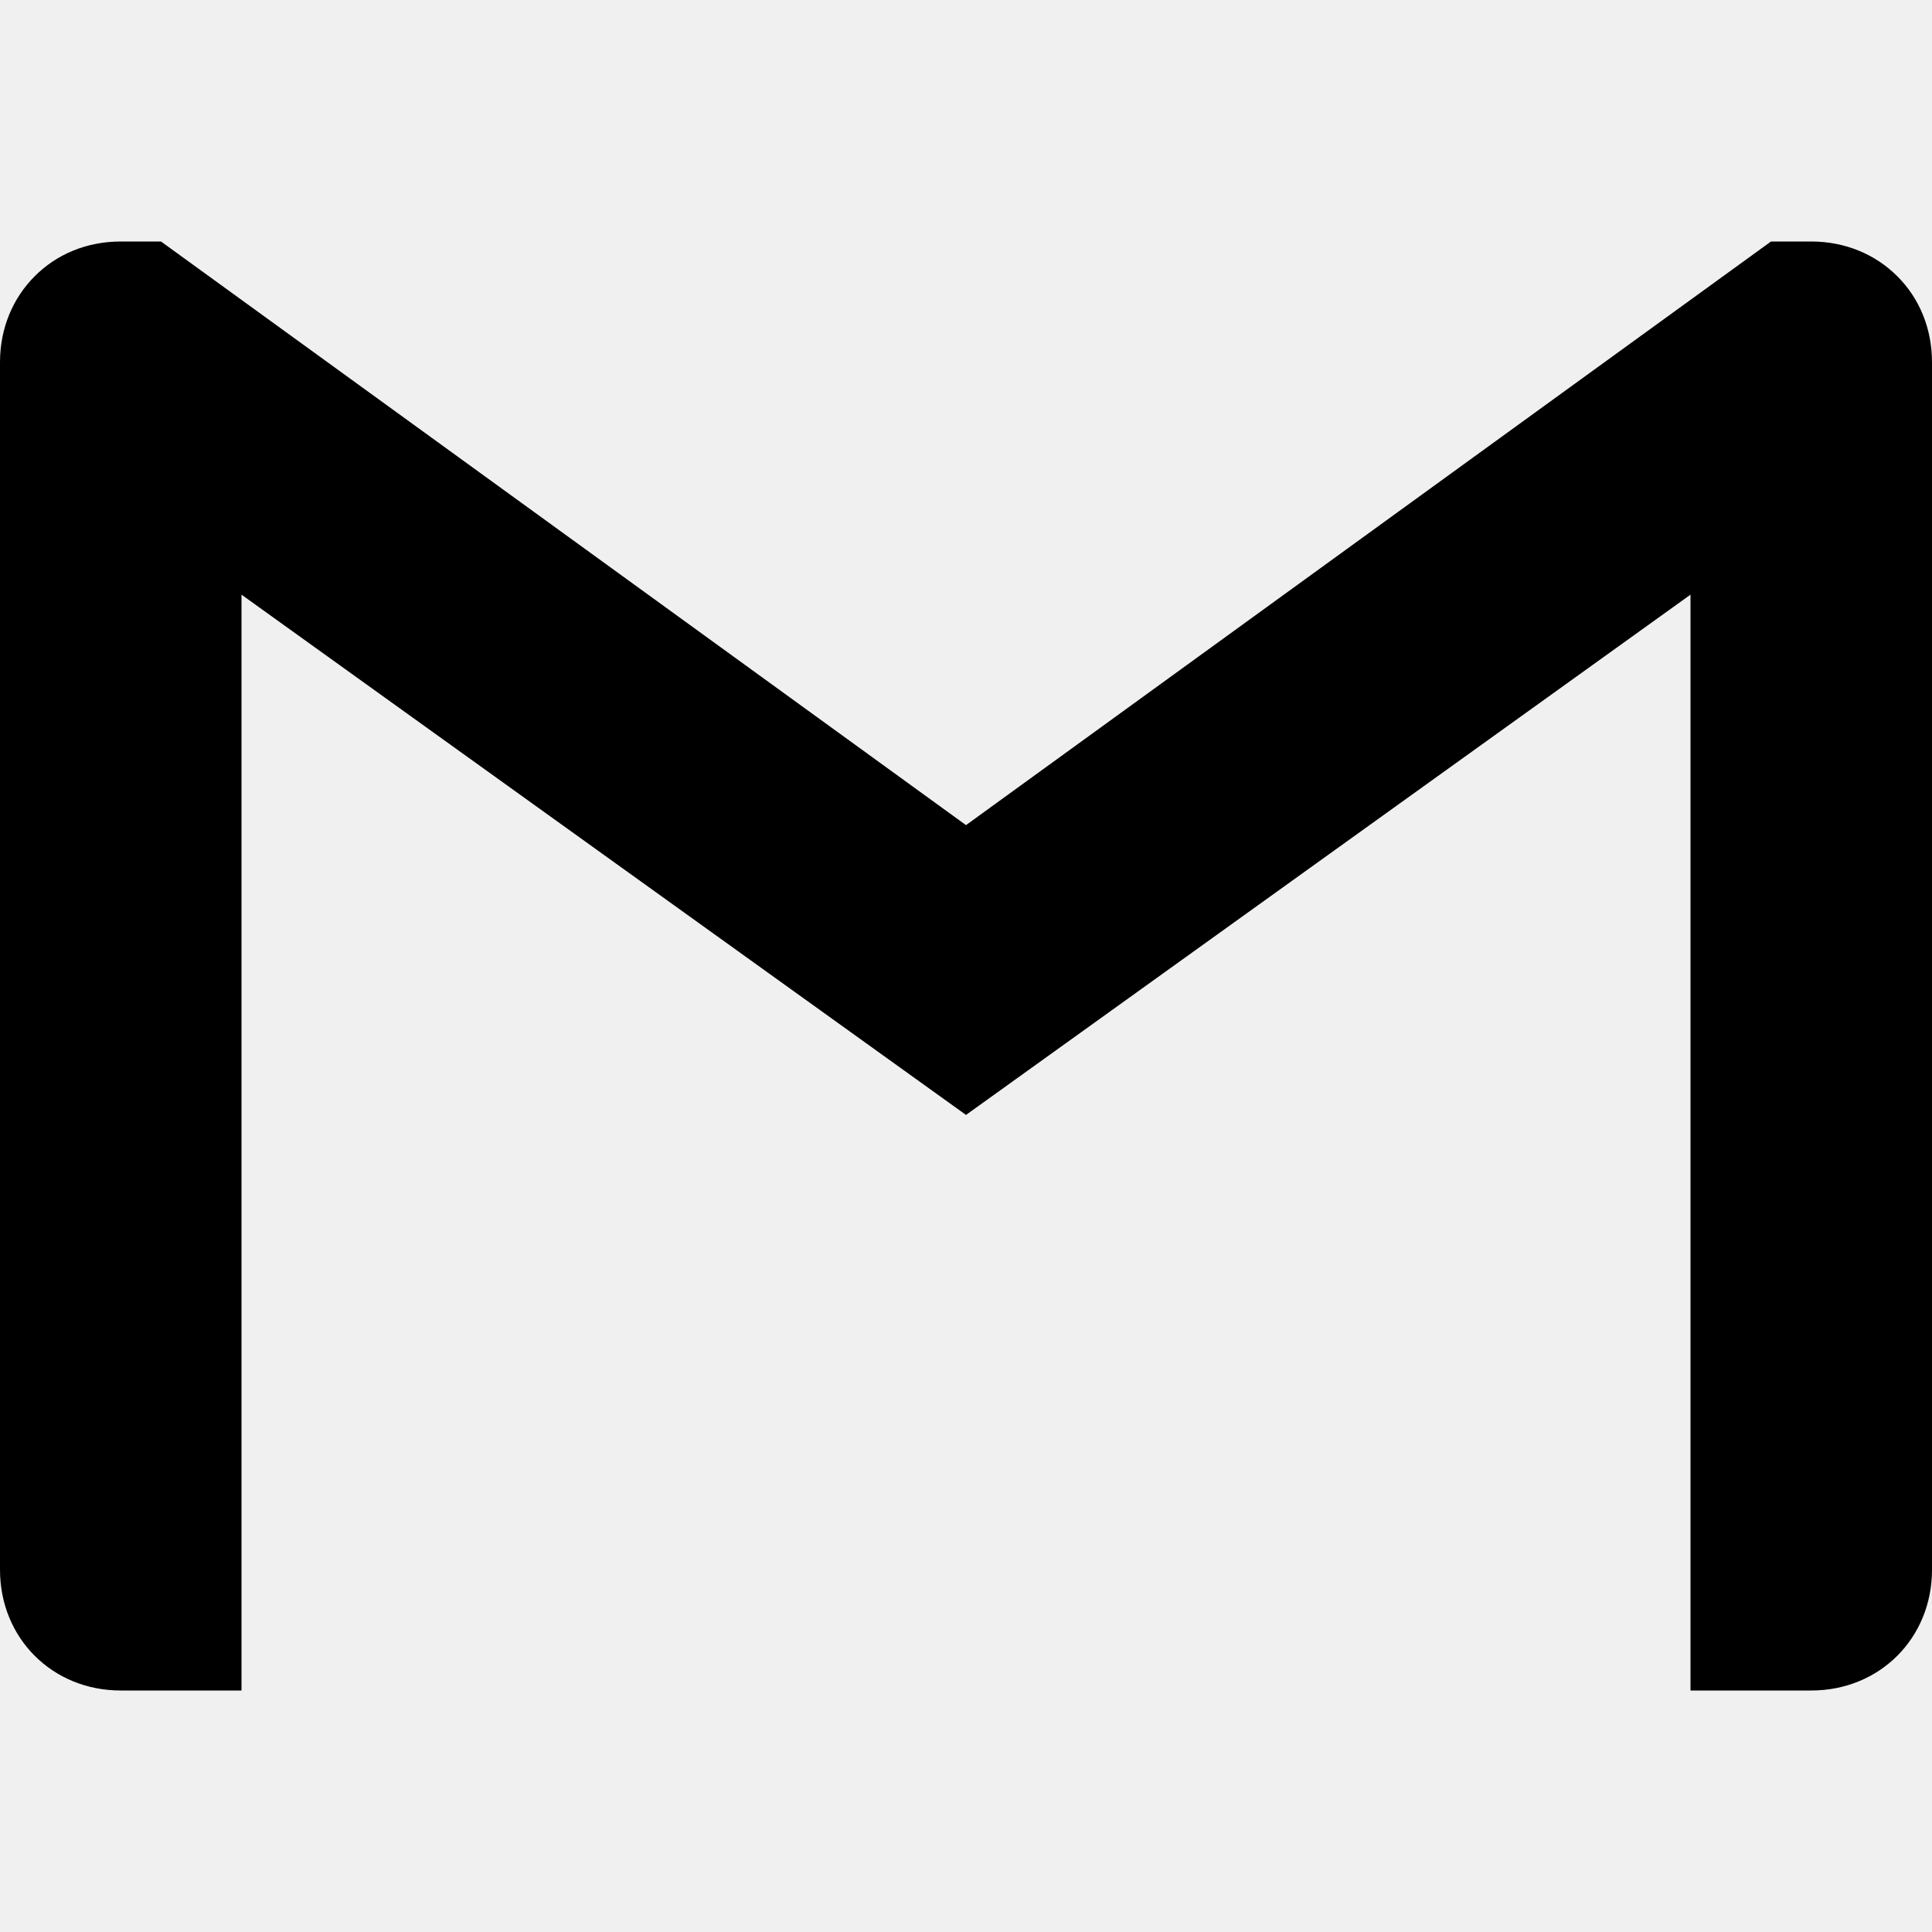
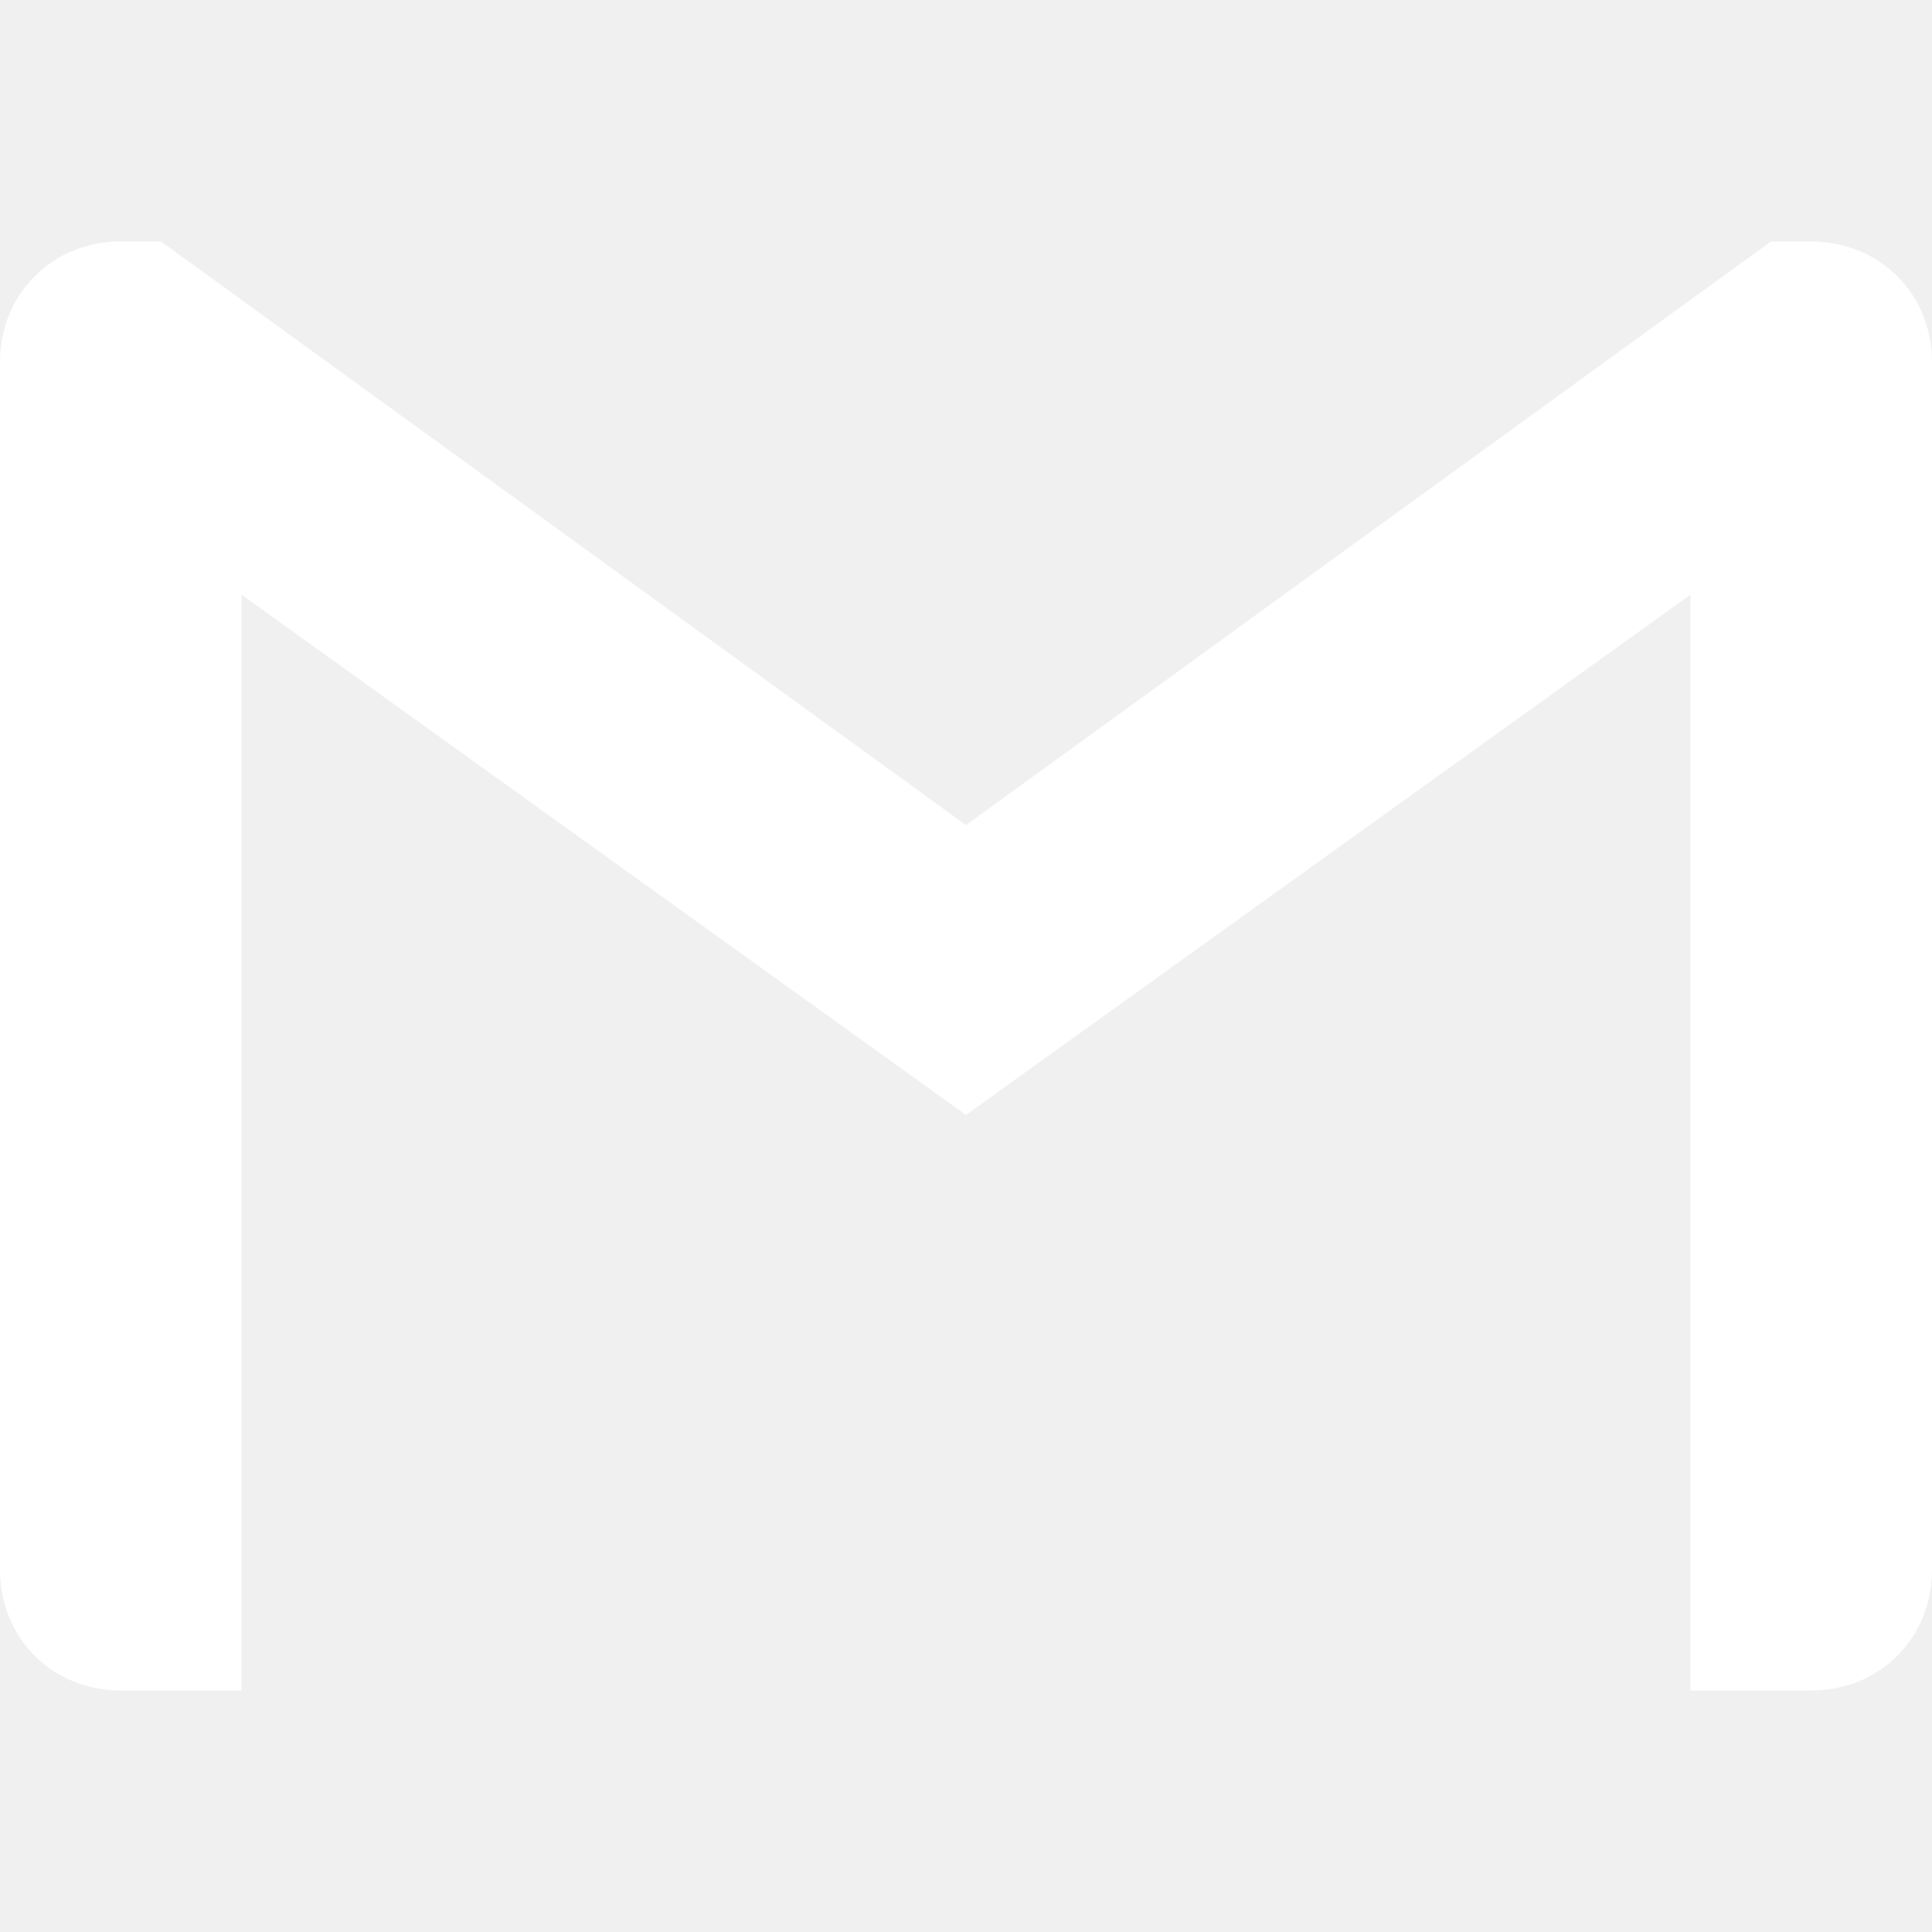
- <svg xmlns="http://www.w3.org/2000/svg" role="img" viewBox="0 0 24 24">
+ <svg xmlns="http://www.w3.org/2000/svg" role="img" viewBox="0 0 24 24" fill="#fff">
  <path d="M24 4.5v15c0 .85-.65 1.5-1.5 1.5H21V7.387l-9 6.463-9-6.463V21H1.5C.649 21 0 20.35 0 19.5v-15c0-.425.162-.8.431-1.068C.7 3.16 1.076 3 1.5 3H2l10 7.25L22 3h.5c.425 0 .8.162 1.069.432.27.268.431.643.431 1.068z" />
</svg>
